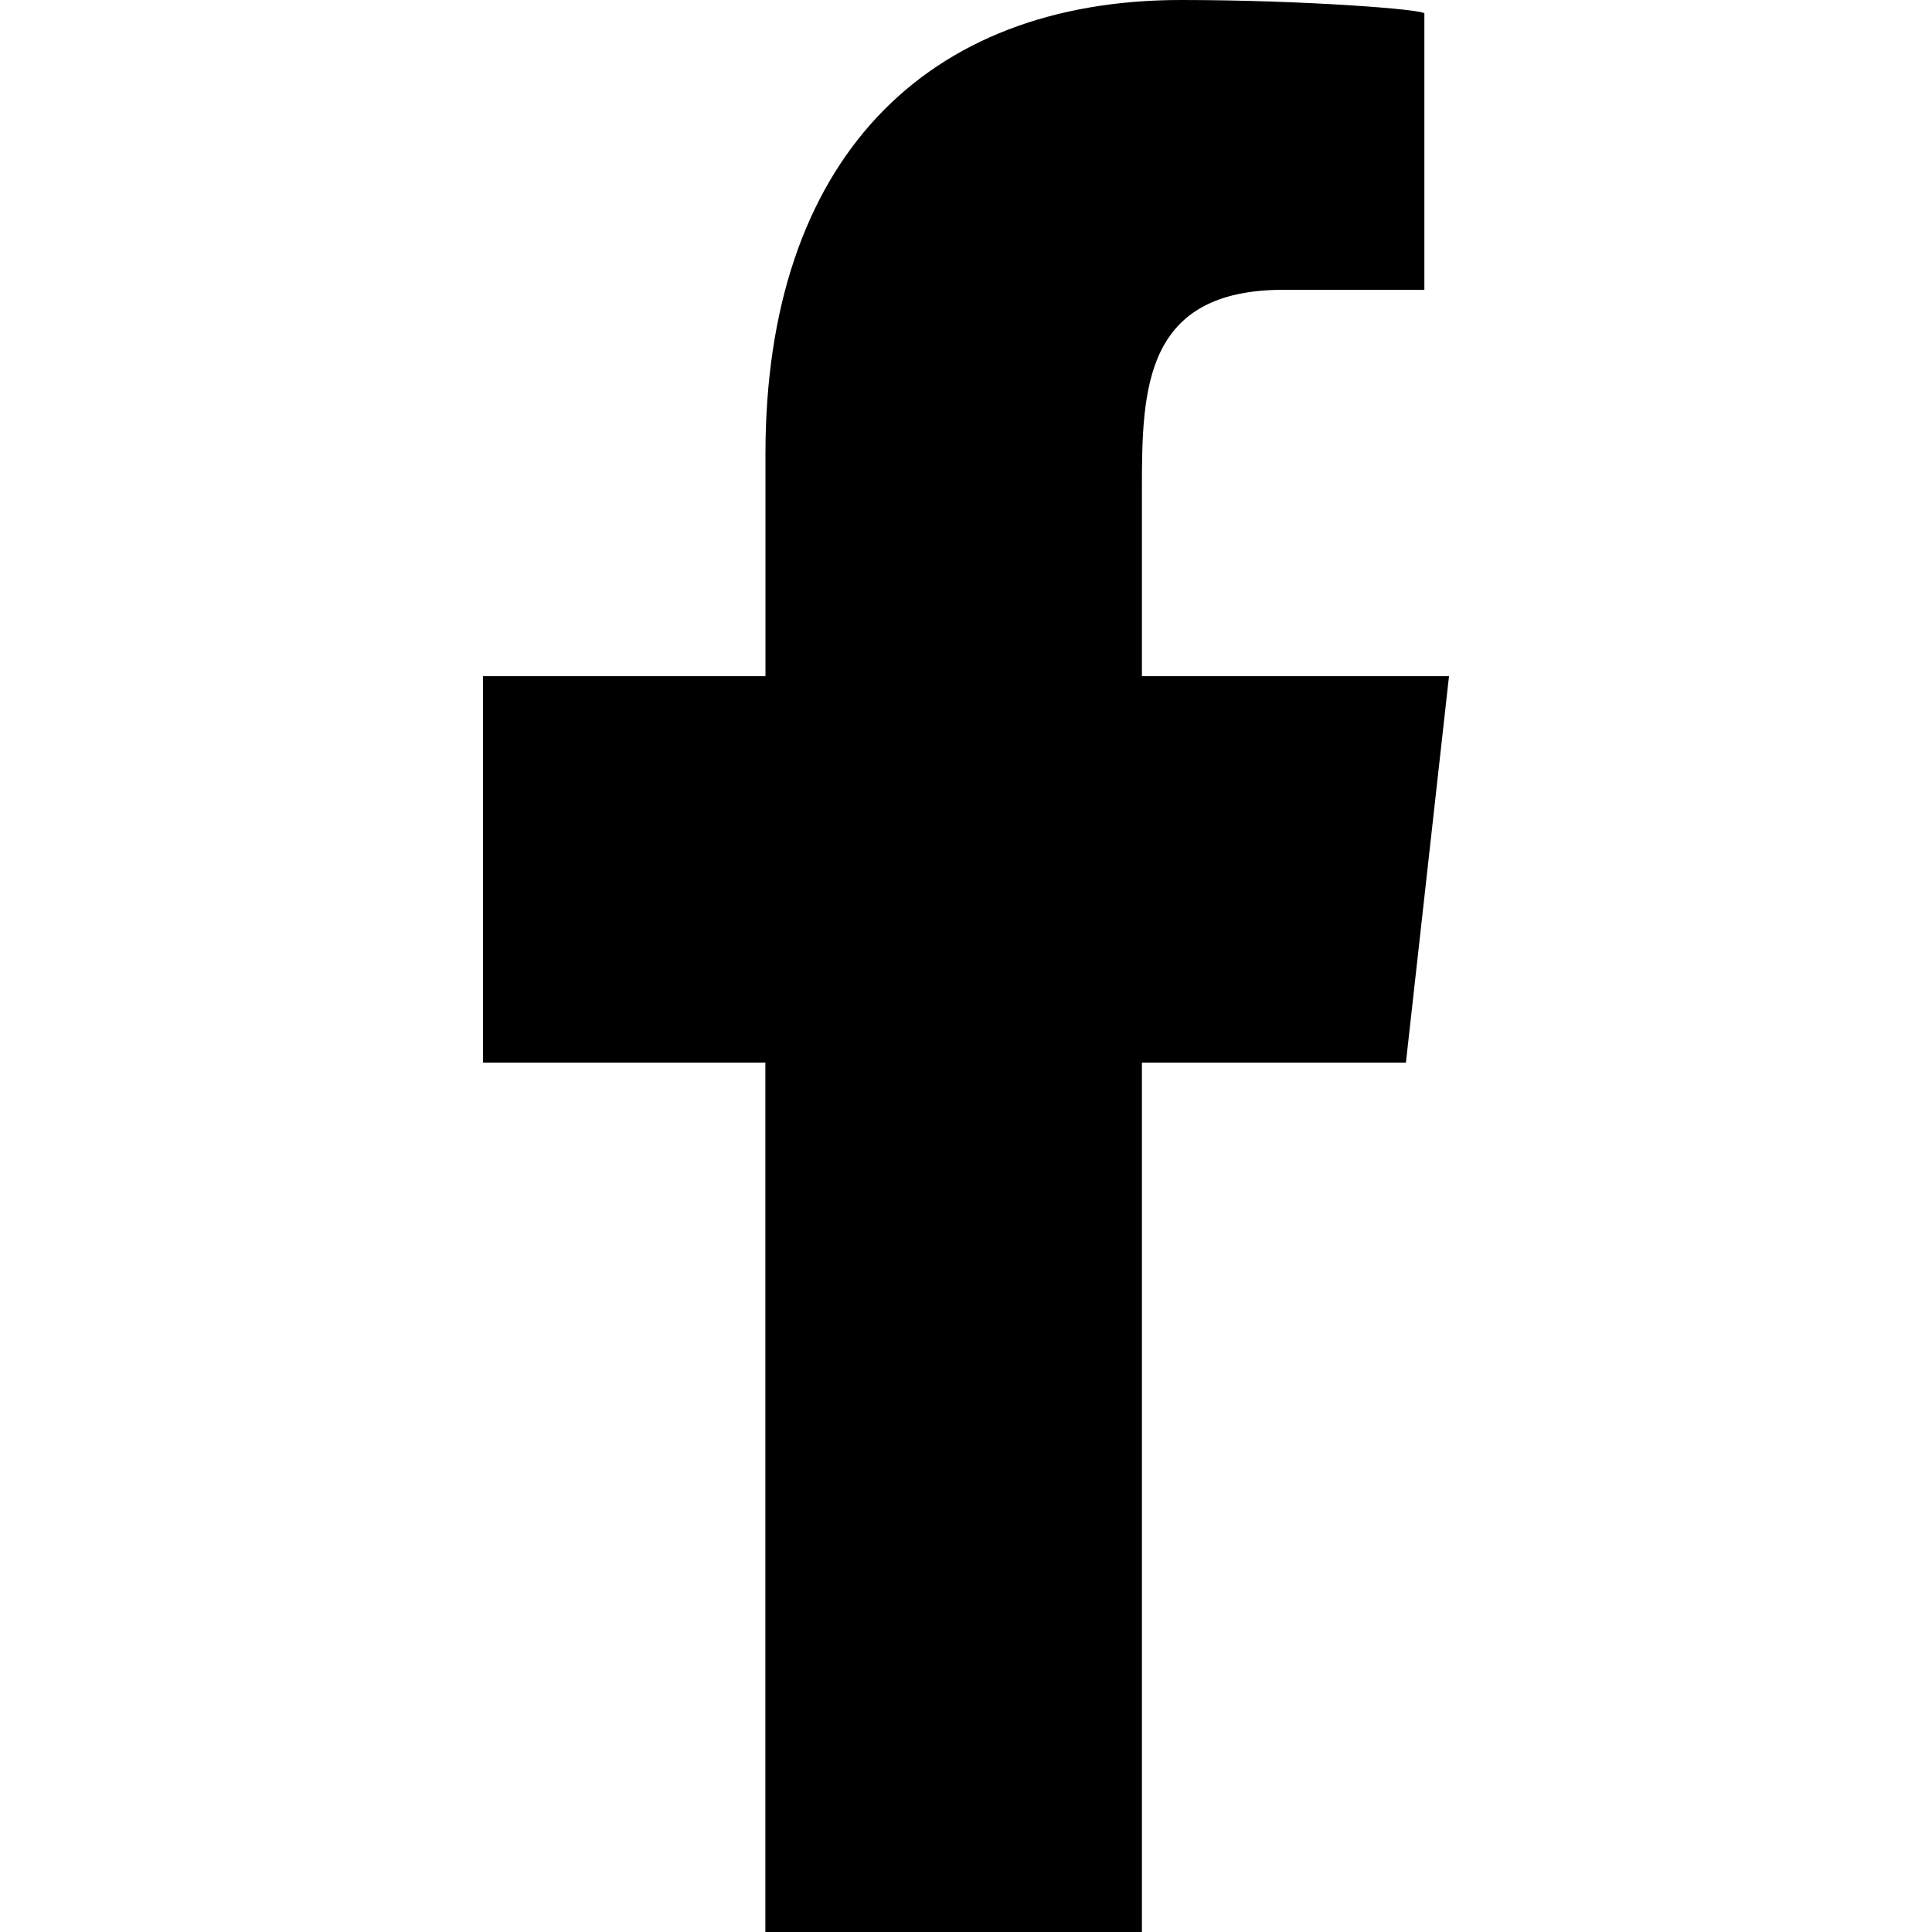
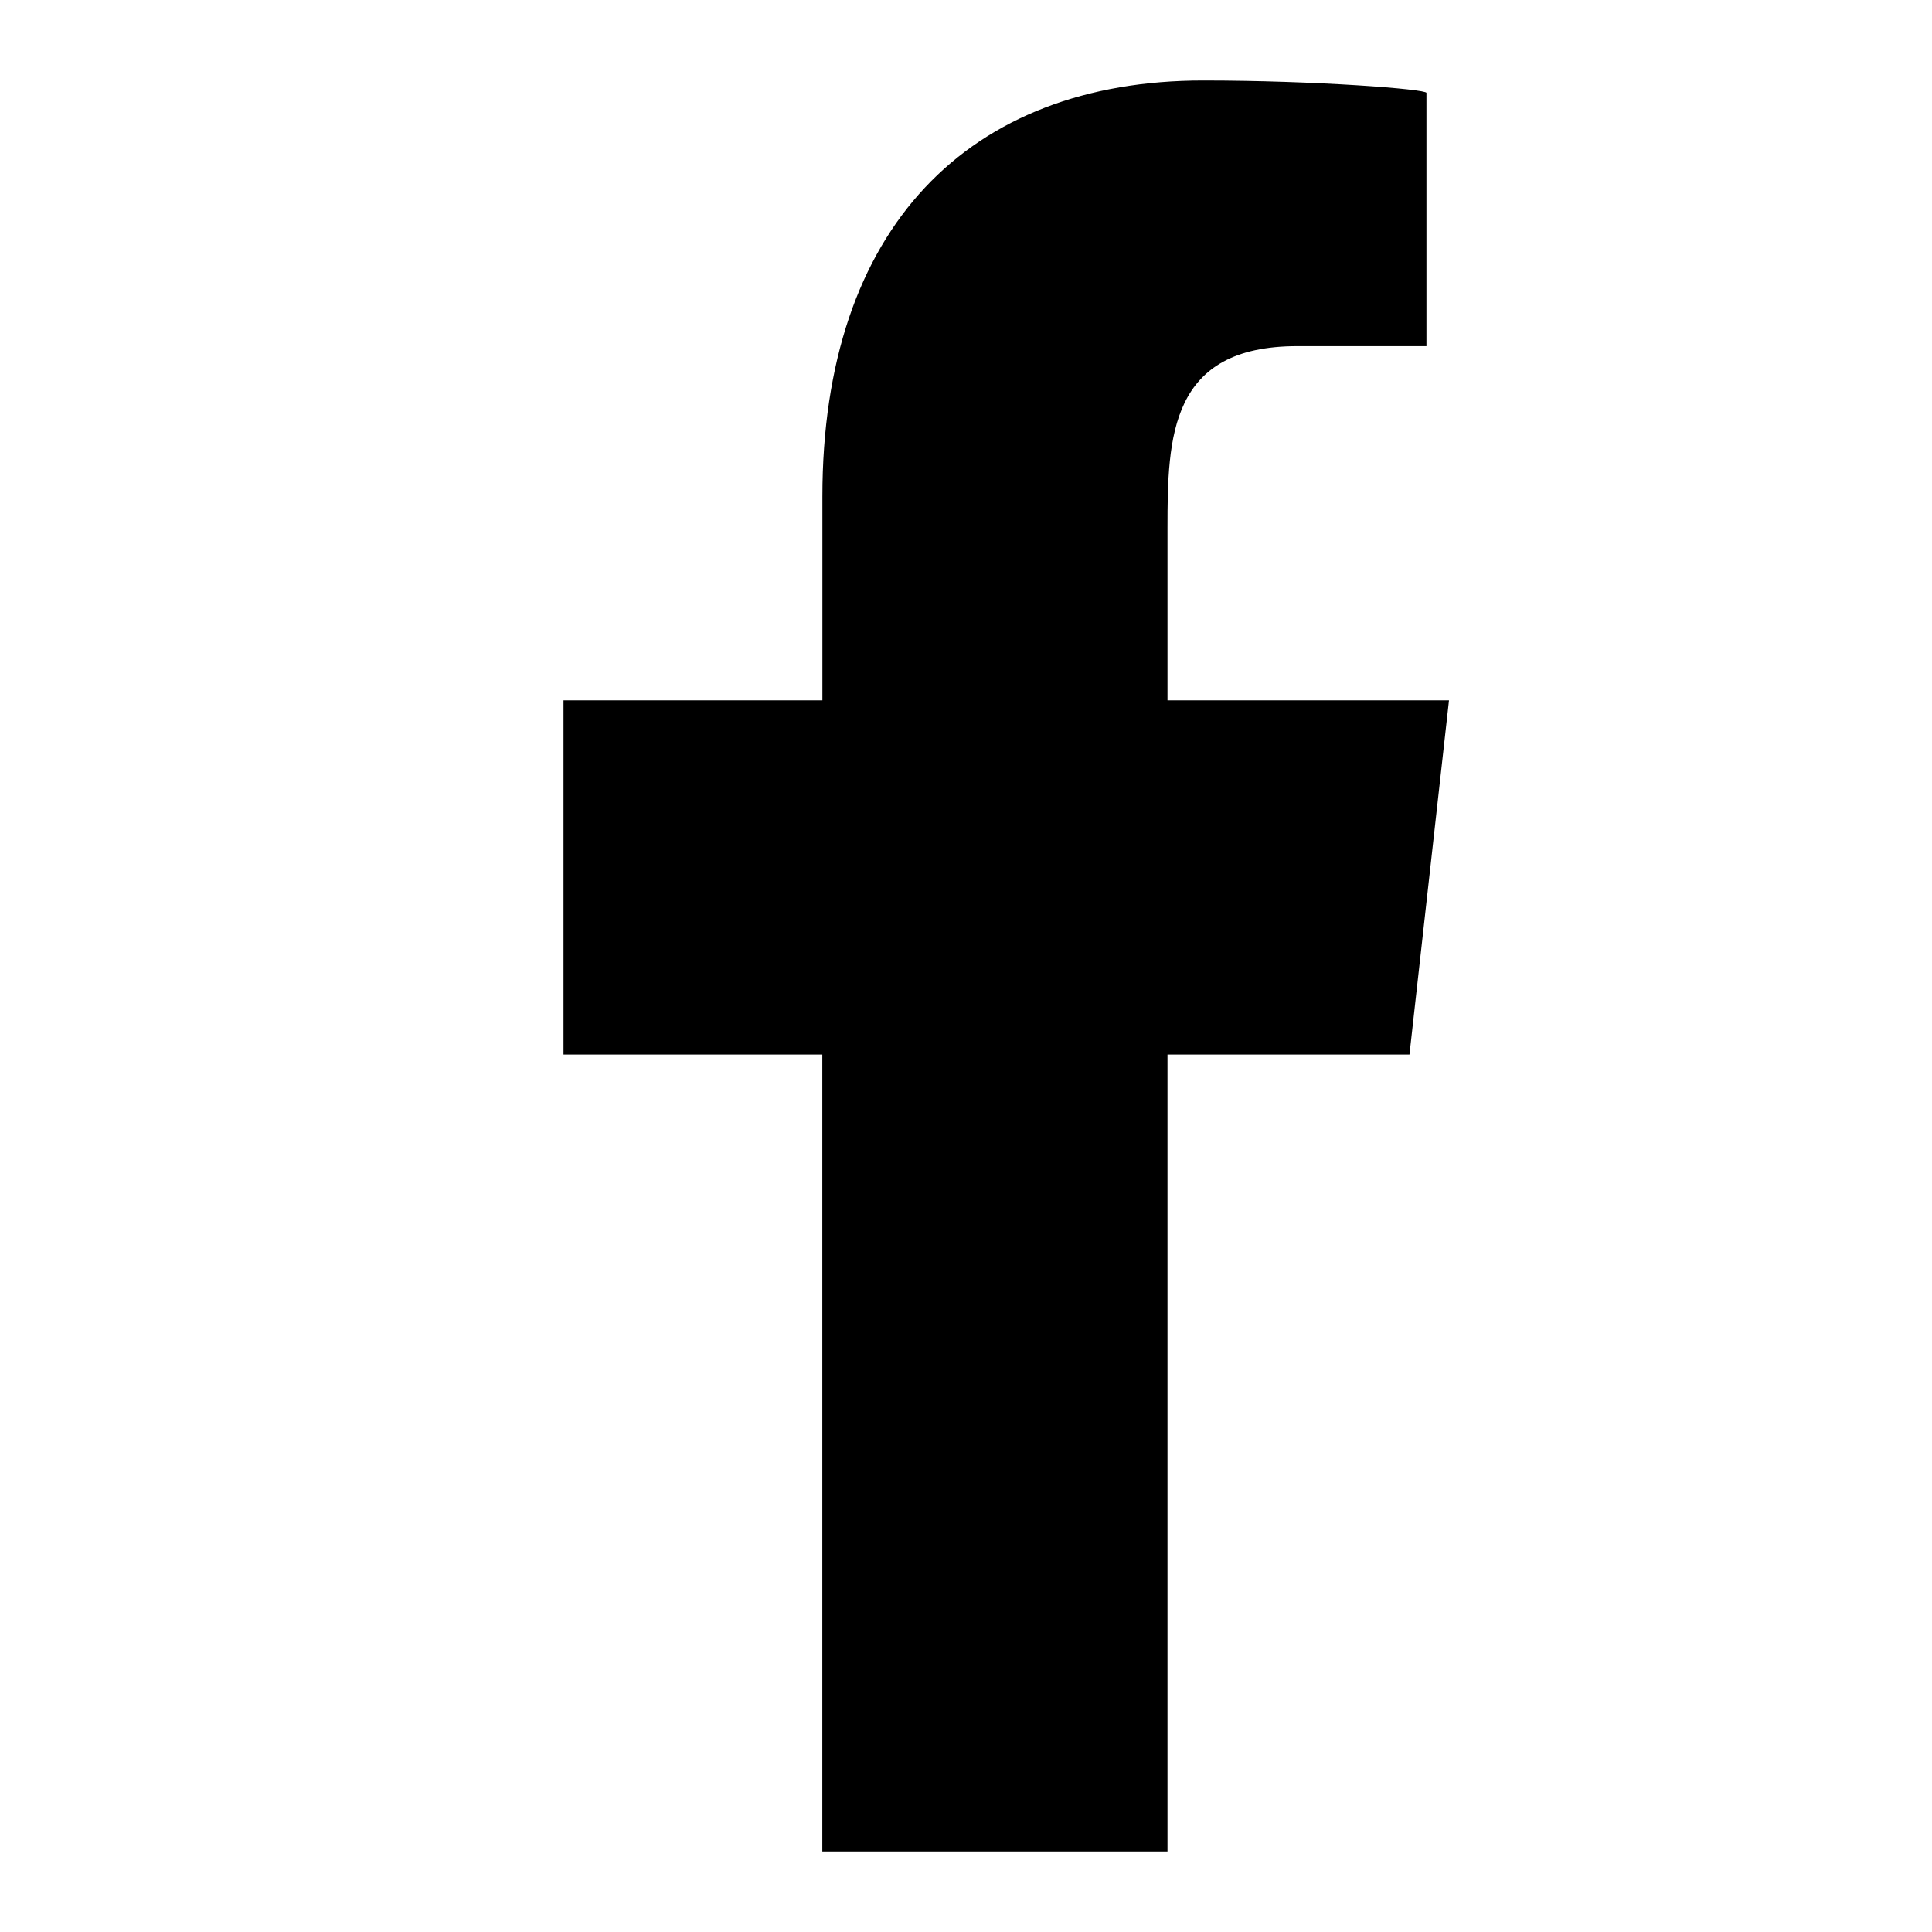
- <svg xmlns="http://www.w3.org/2000/svg" class="svg-icon" viewBox="-5 0 20 20" fill="currentColor">
-   <path d="M6.821 20v-9h2.733L10 7H6.821V5.052C6.821 4.022 6.848 3 8.287 3h1.458V.14c0-.043-1.253-.14-2.52-.14C4.58 0 2.924 1.657 2.924 4.7V7H0v4h2.923v9h3.898Z" fill-rule="evenodd" />
+ <svg xmlns="http://www.w3.org/2000/svg" class="svg-icon" viewBox="0 0 24 24" fill="none">
+   <path fill-rule="evenodd" clip-rule="evenodd" d="M14.503 23V13.1H17.509L18 8.7H14.503V6.557C14.503 5.424 14.533 4.3 16.116 4.3H17.72V1.154C17.72 1.107 16.341 1 14.947 1C12.038 1 10.216 2.823 10.216 6.17V8.7H7V13.1H10.215V23H14.503Z" fill="currentColor" />
</svg>
